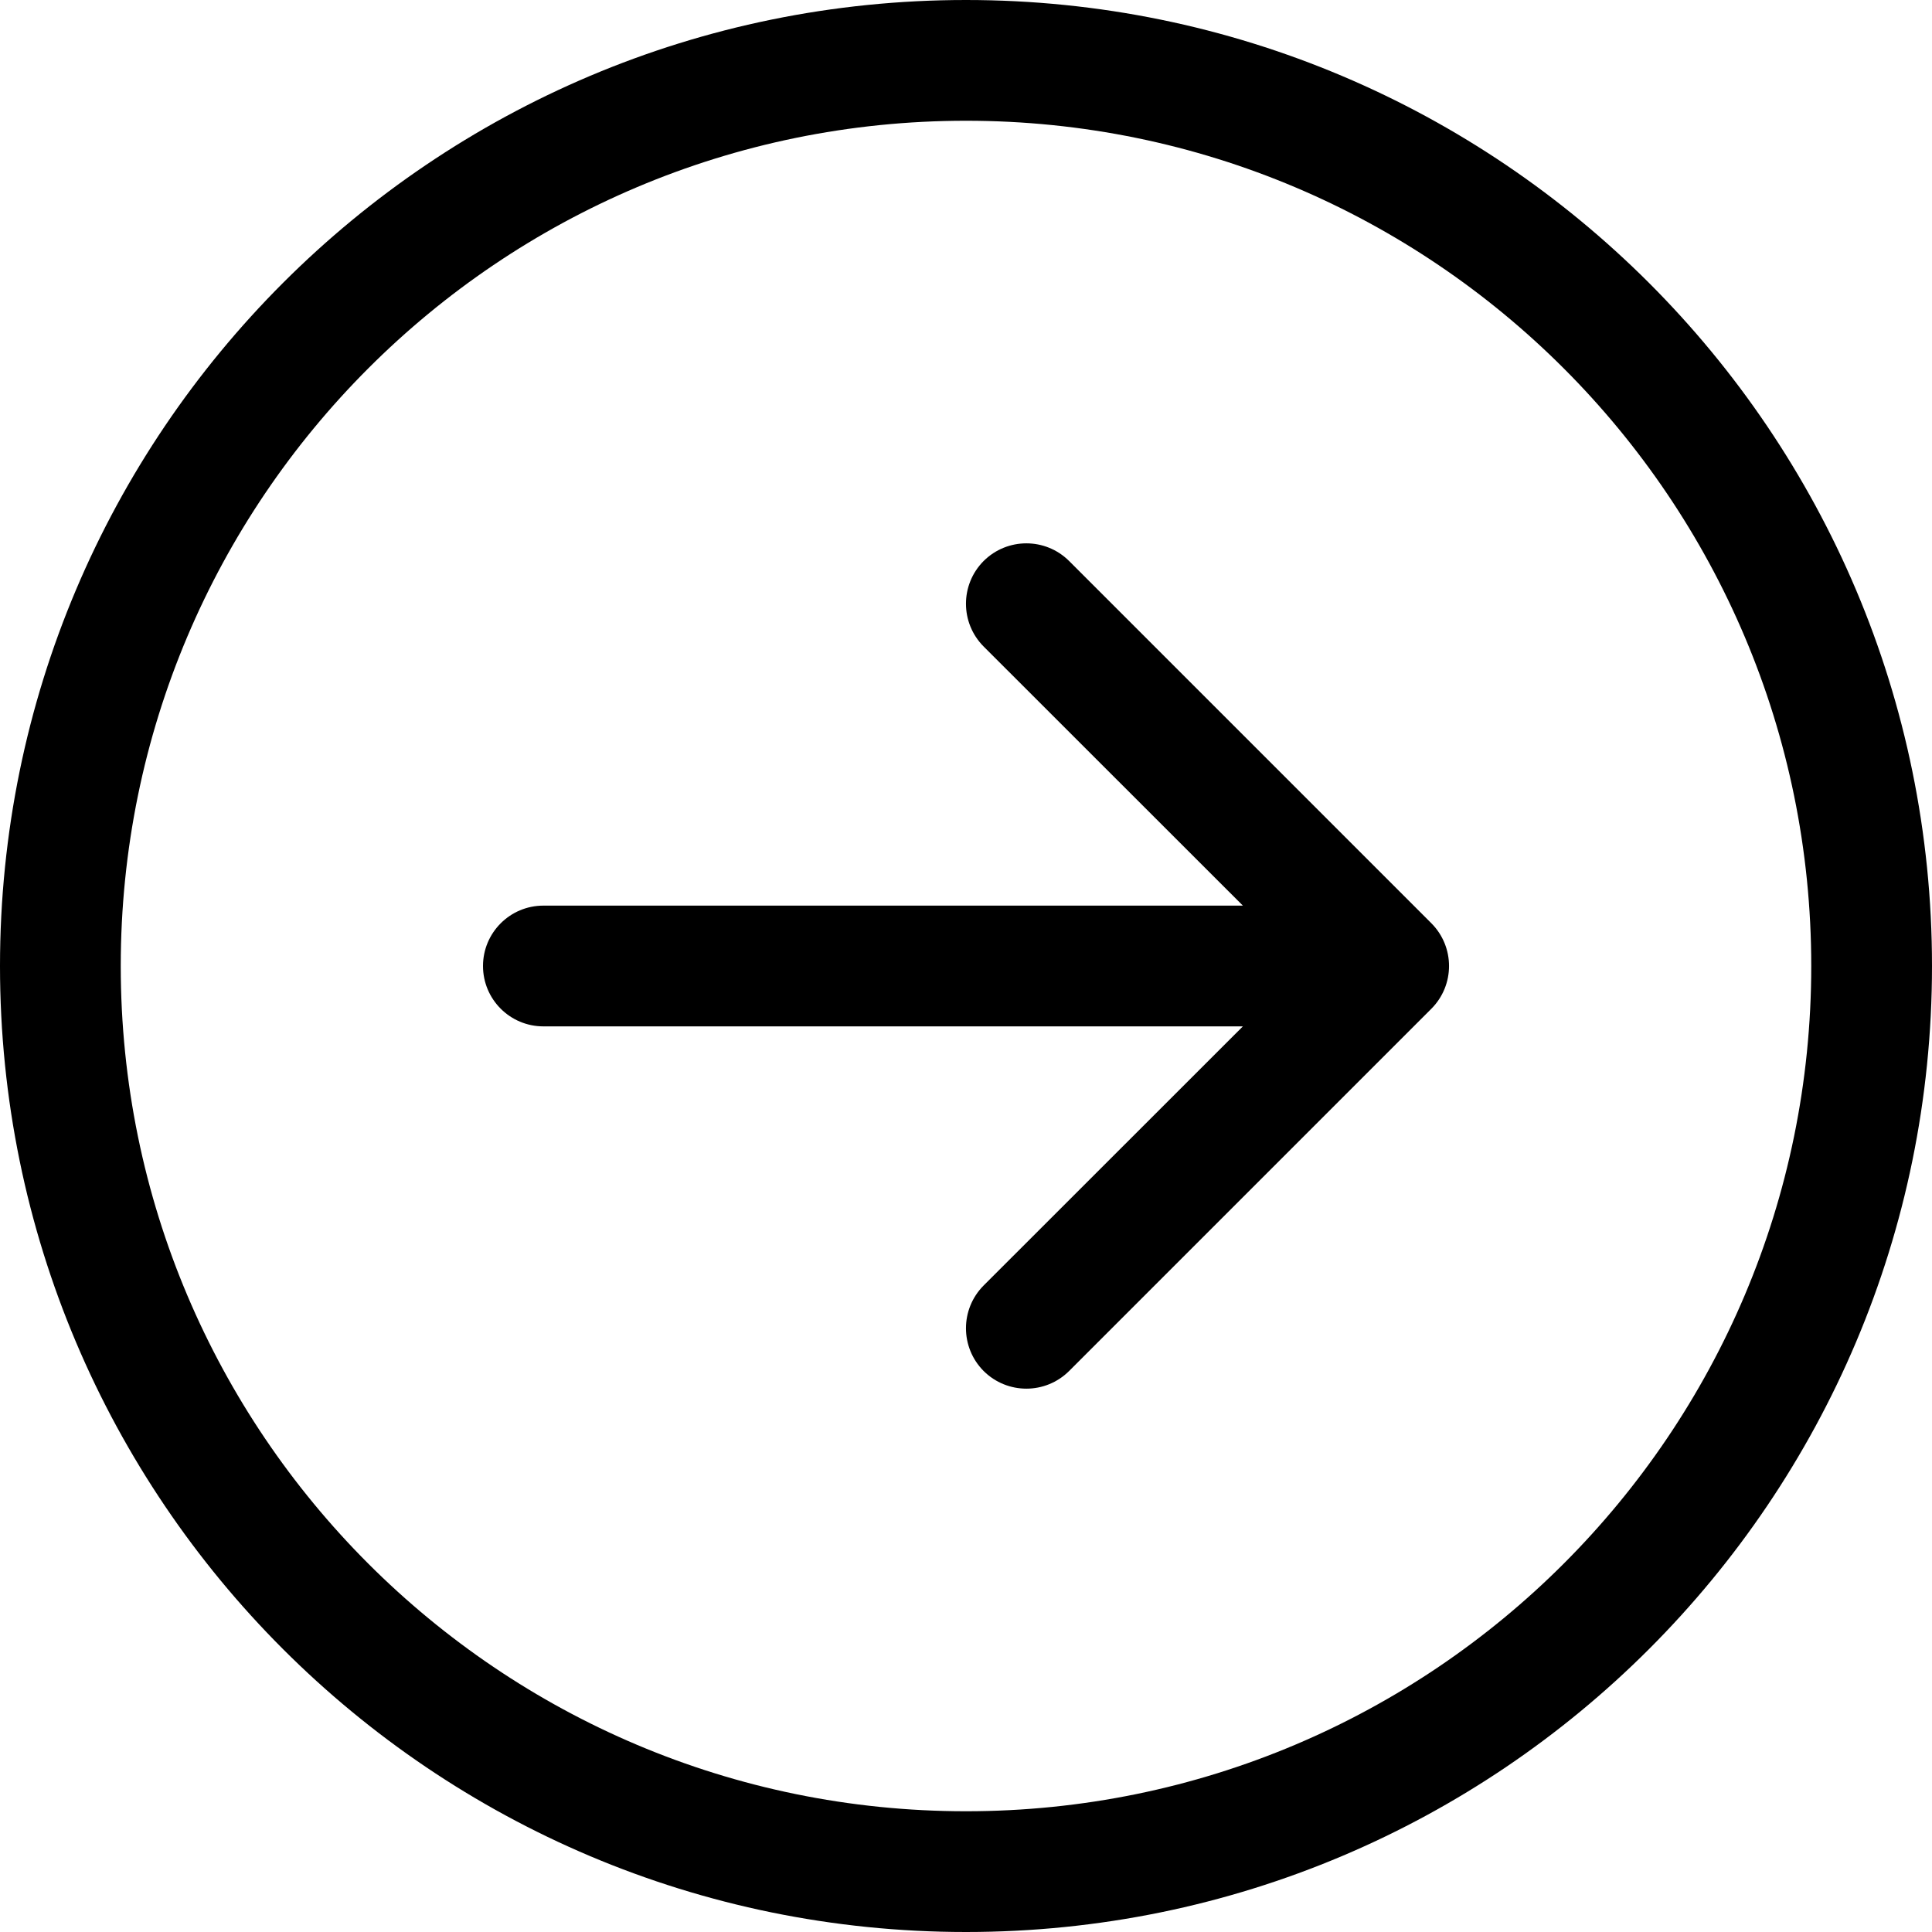
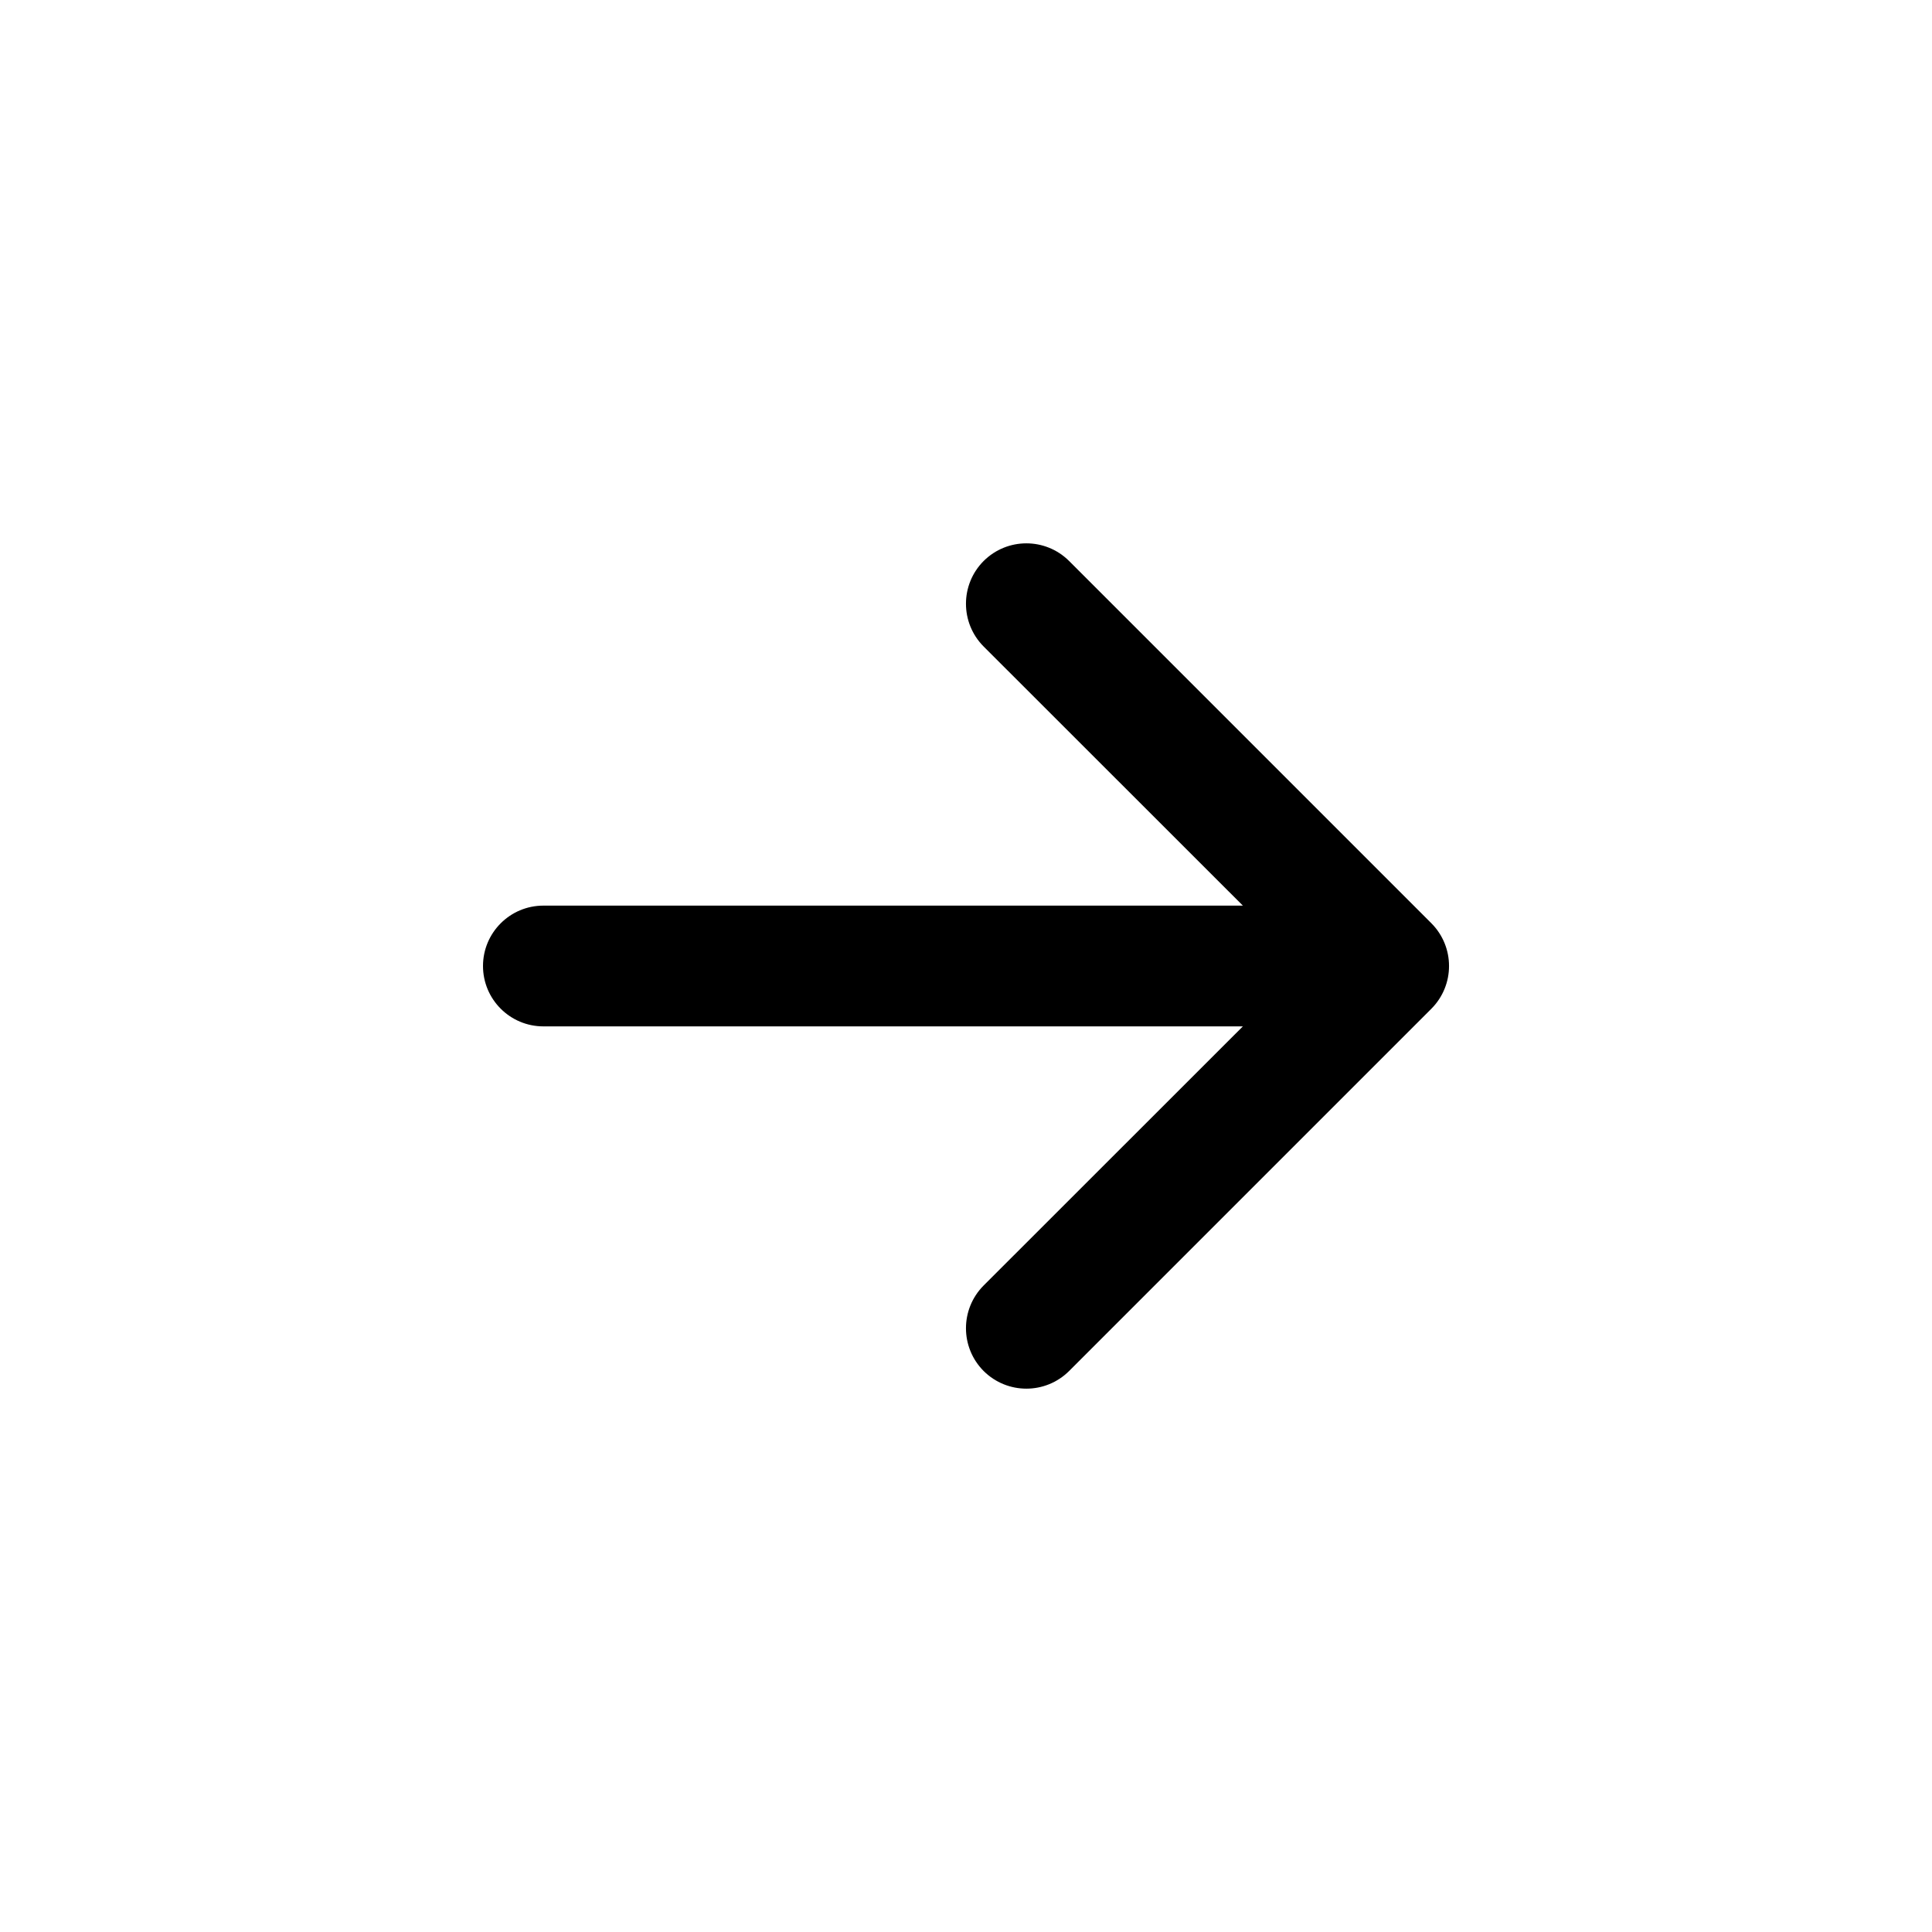
<svg xmlns="http://www.w3.org/2000/svg" width="16" height="16" viewBox="0 0 16 16" fill="none">
-   <path fill-rule="evenodd" clip-rule="evenodd" d="M1 8C1 11.866 4.134 15 8 15C11.866 15 15 11.866 15 8C15 4.134 11.866 1 8 1C4.134 1 1 4.134 1 8ZM16 8C16 12.418 12.418 16 8 16C3.582 16 0 12.418 0 8C0 3.582 3.582 0 8 0C12.418 0 16 3.582 16 8ZM4.5 7.5C4.224 7.5 4 7.724 4 8C4 8.276 4.224 8.5 4.5 8.5H10.293L8.146 10.646C7.951 10.842 7.951 11.158 8.146 11.354C8.342 11.549 8.658 11.549 8.854 11.354L11.854 8.354C12.049 8.158 12.049 7.842 11.854 7.646L8.854 4.646C8.658 4.451 8.342 4.451 8.146 4.646C7.951 4.842 7.951 5.158 8.146 5.354L10.293 7.5H4.5Z" fill="black" />
+   <path d="M4 8C4 7.724 4.224 7.5 4.5 7.5H10.293L8.146 5.354C7.951 5.158 7.951 4.842 8.146 4.646C8.342 4.451 8.658 4.451 8.854 4.646L11.854 7.646C12.049 7.842 12.049 8.158 11.854 8.354L8.854 11.354C8.658 11.549 8.342 11.549 8.146 11.354C7.951 11.158 7.951 10.842 8.146 10.646L10.293 8.5H4.5C4.224 8.5 4 8.276 4 8Z" fill="black" />
</svg>
